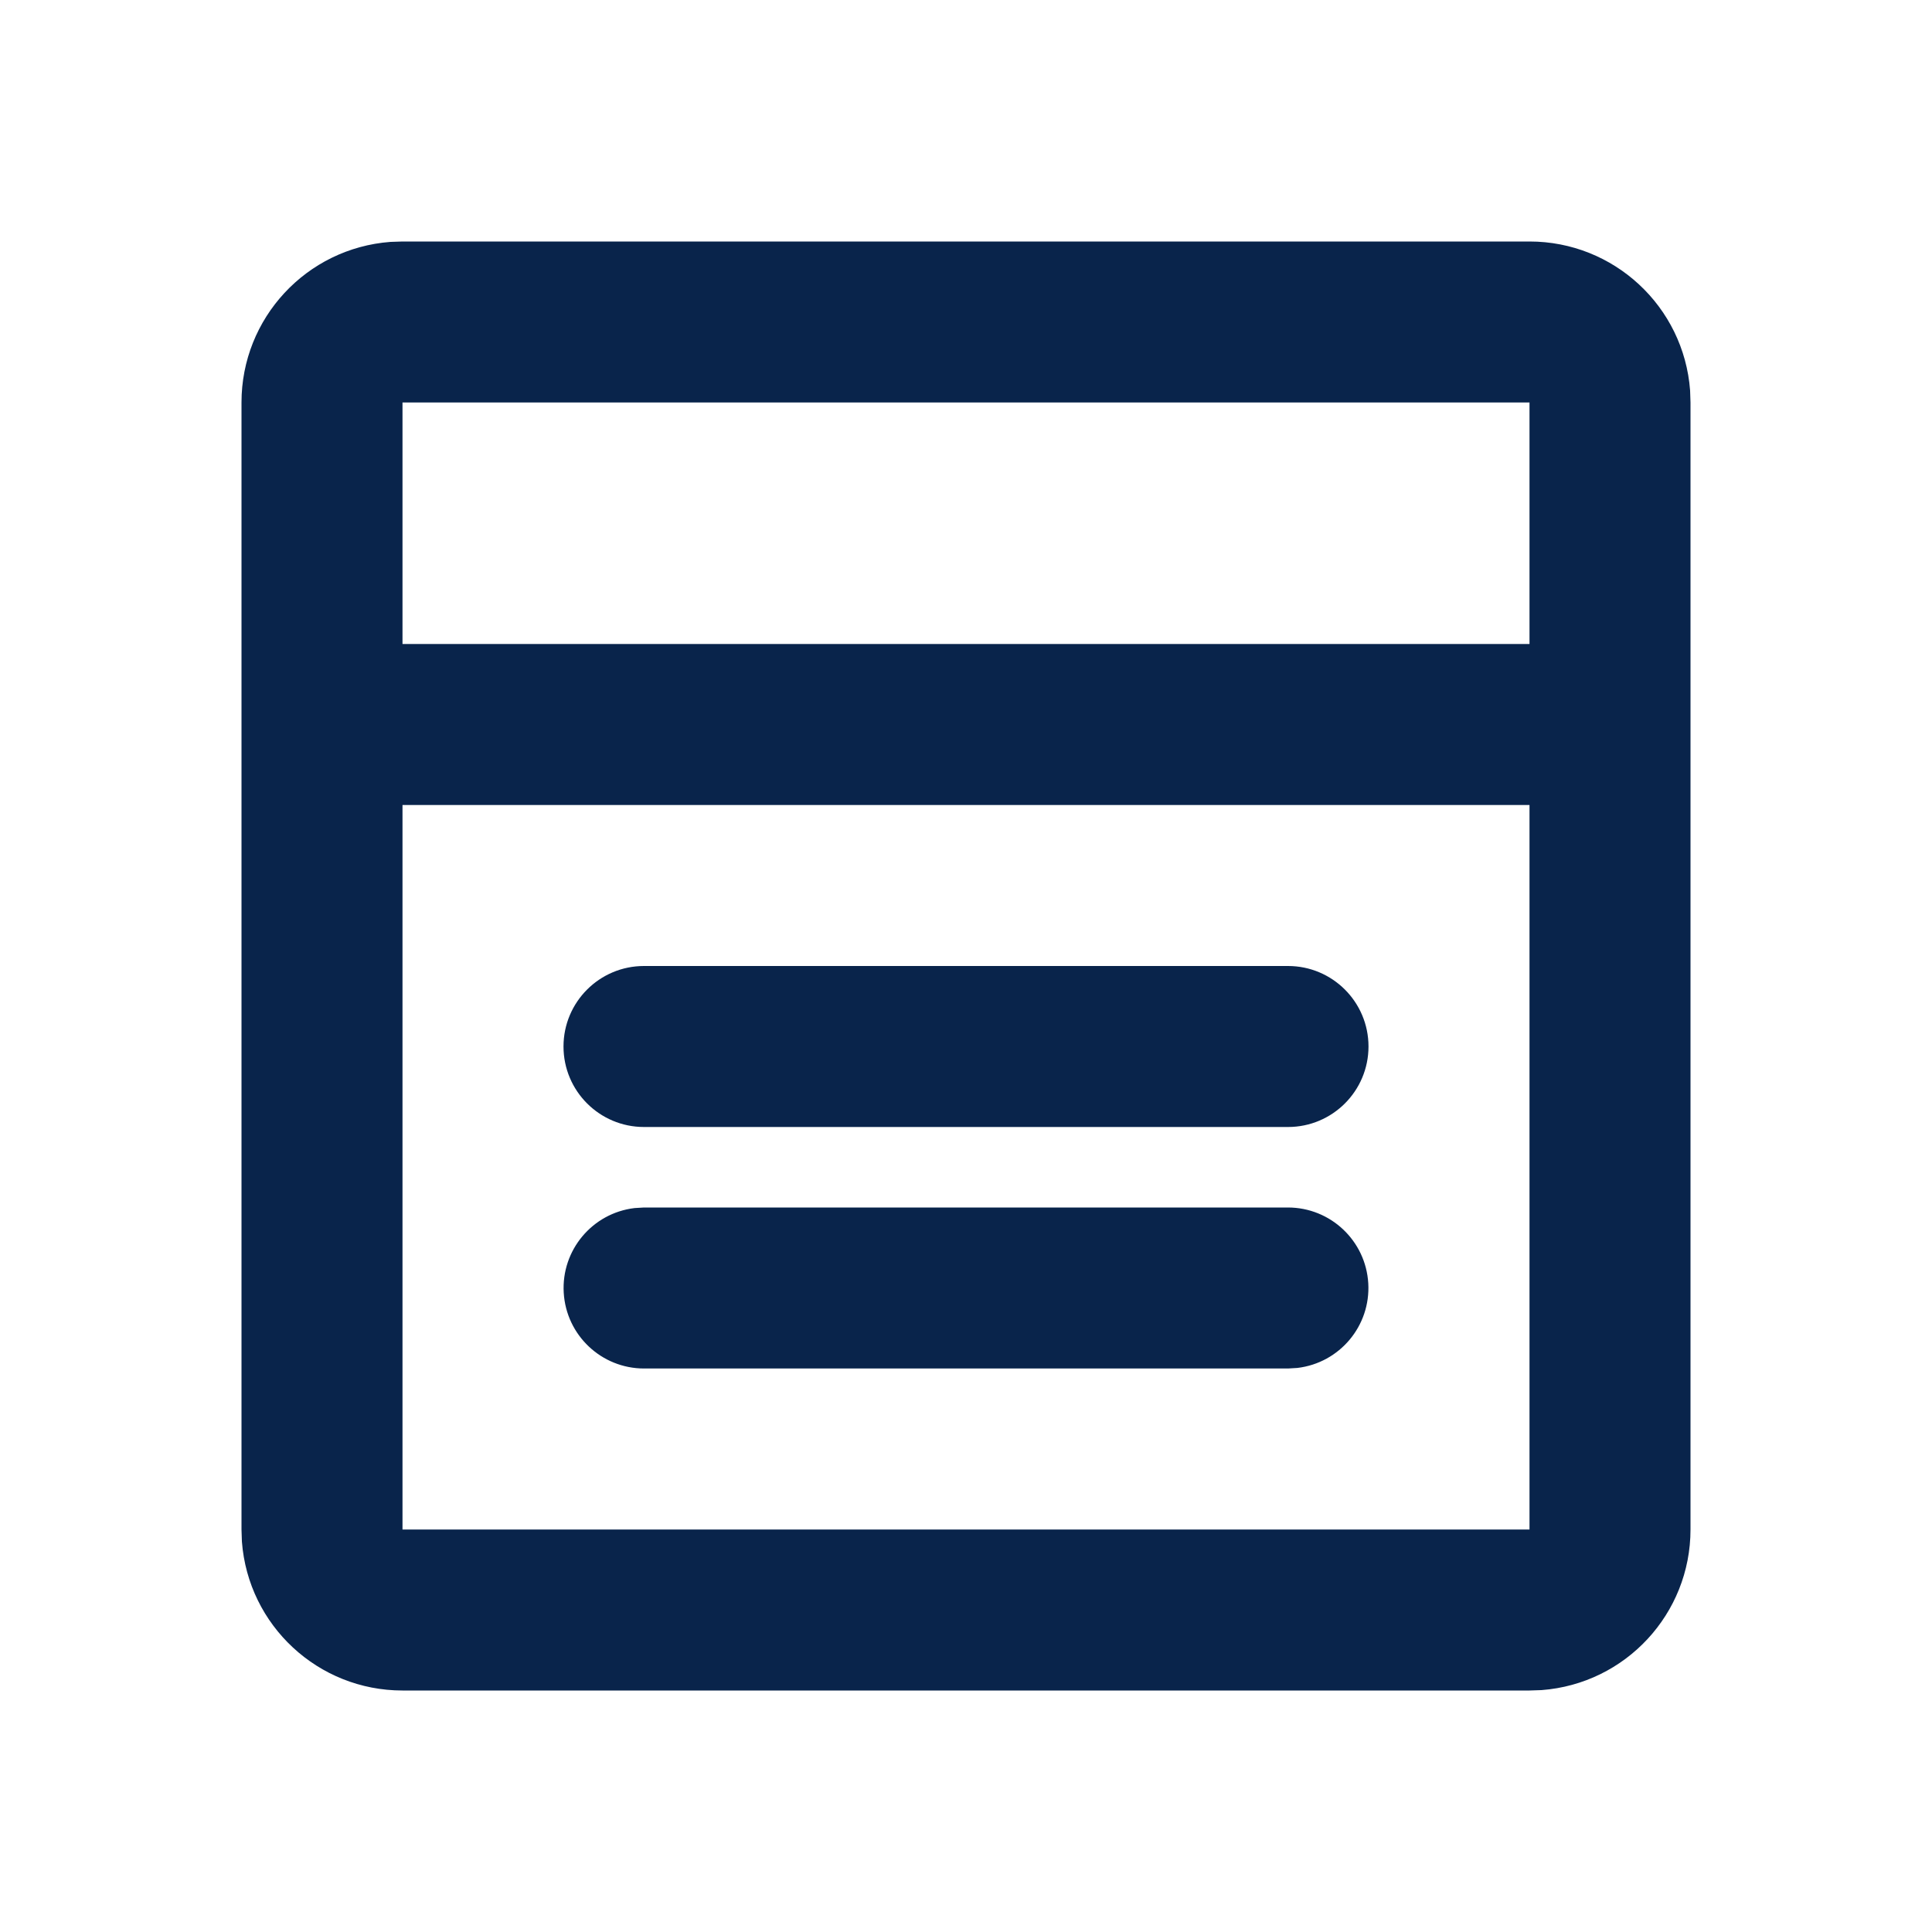
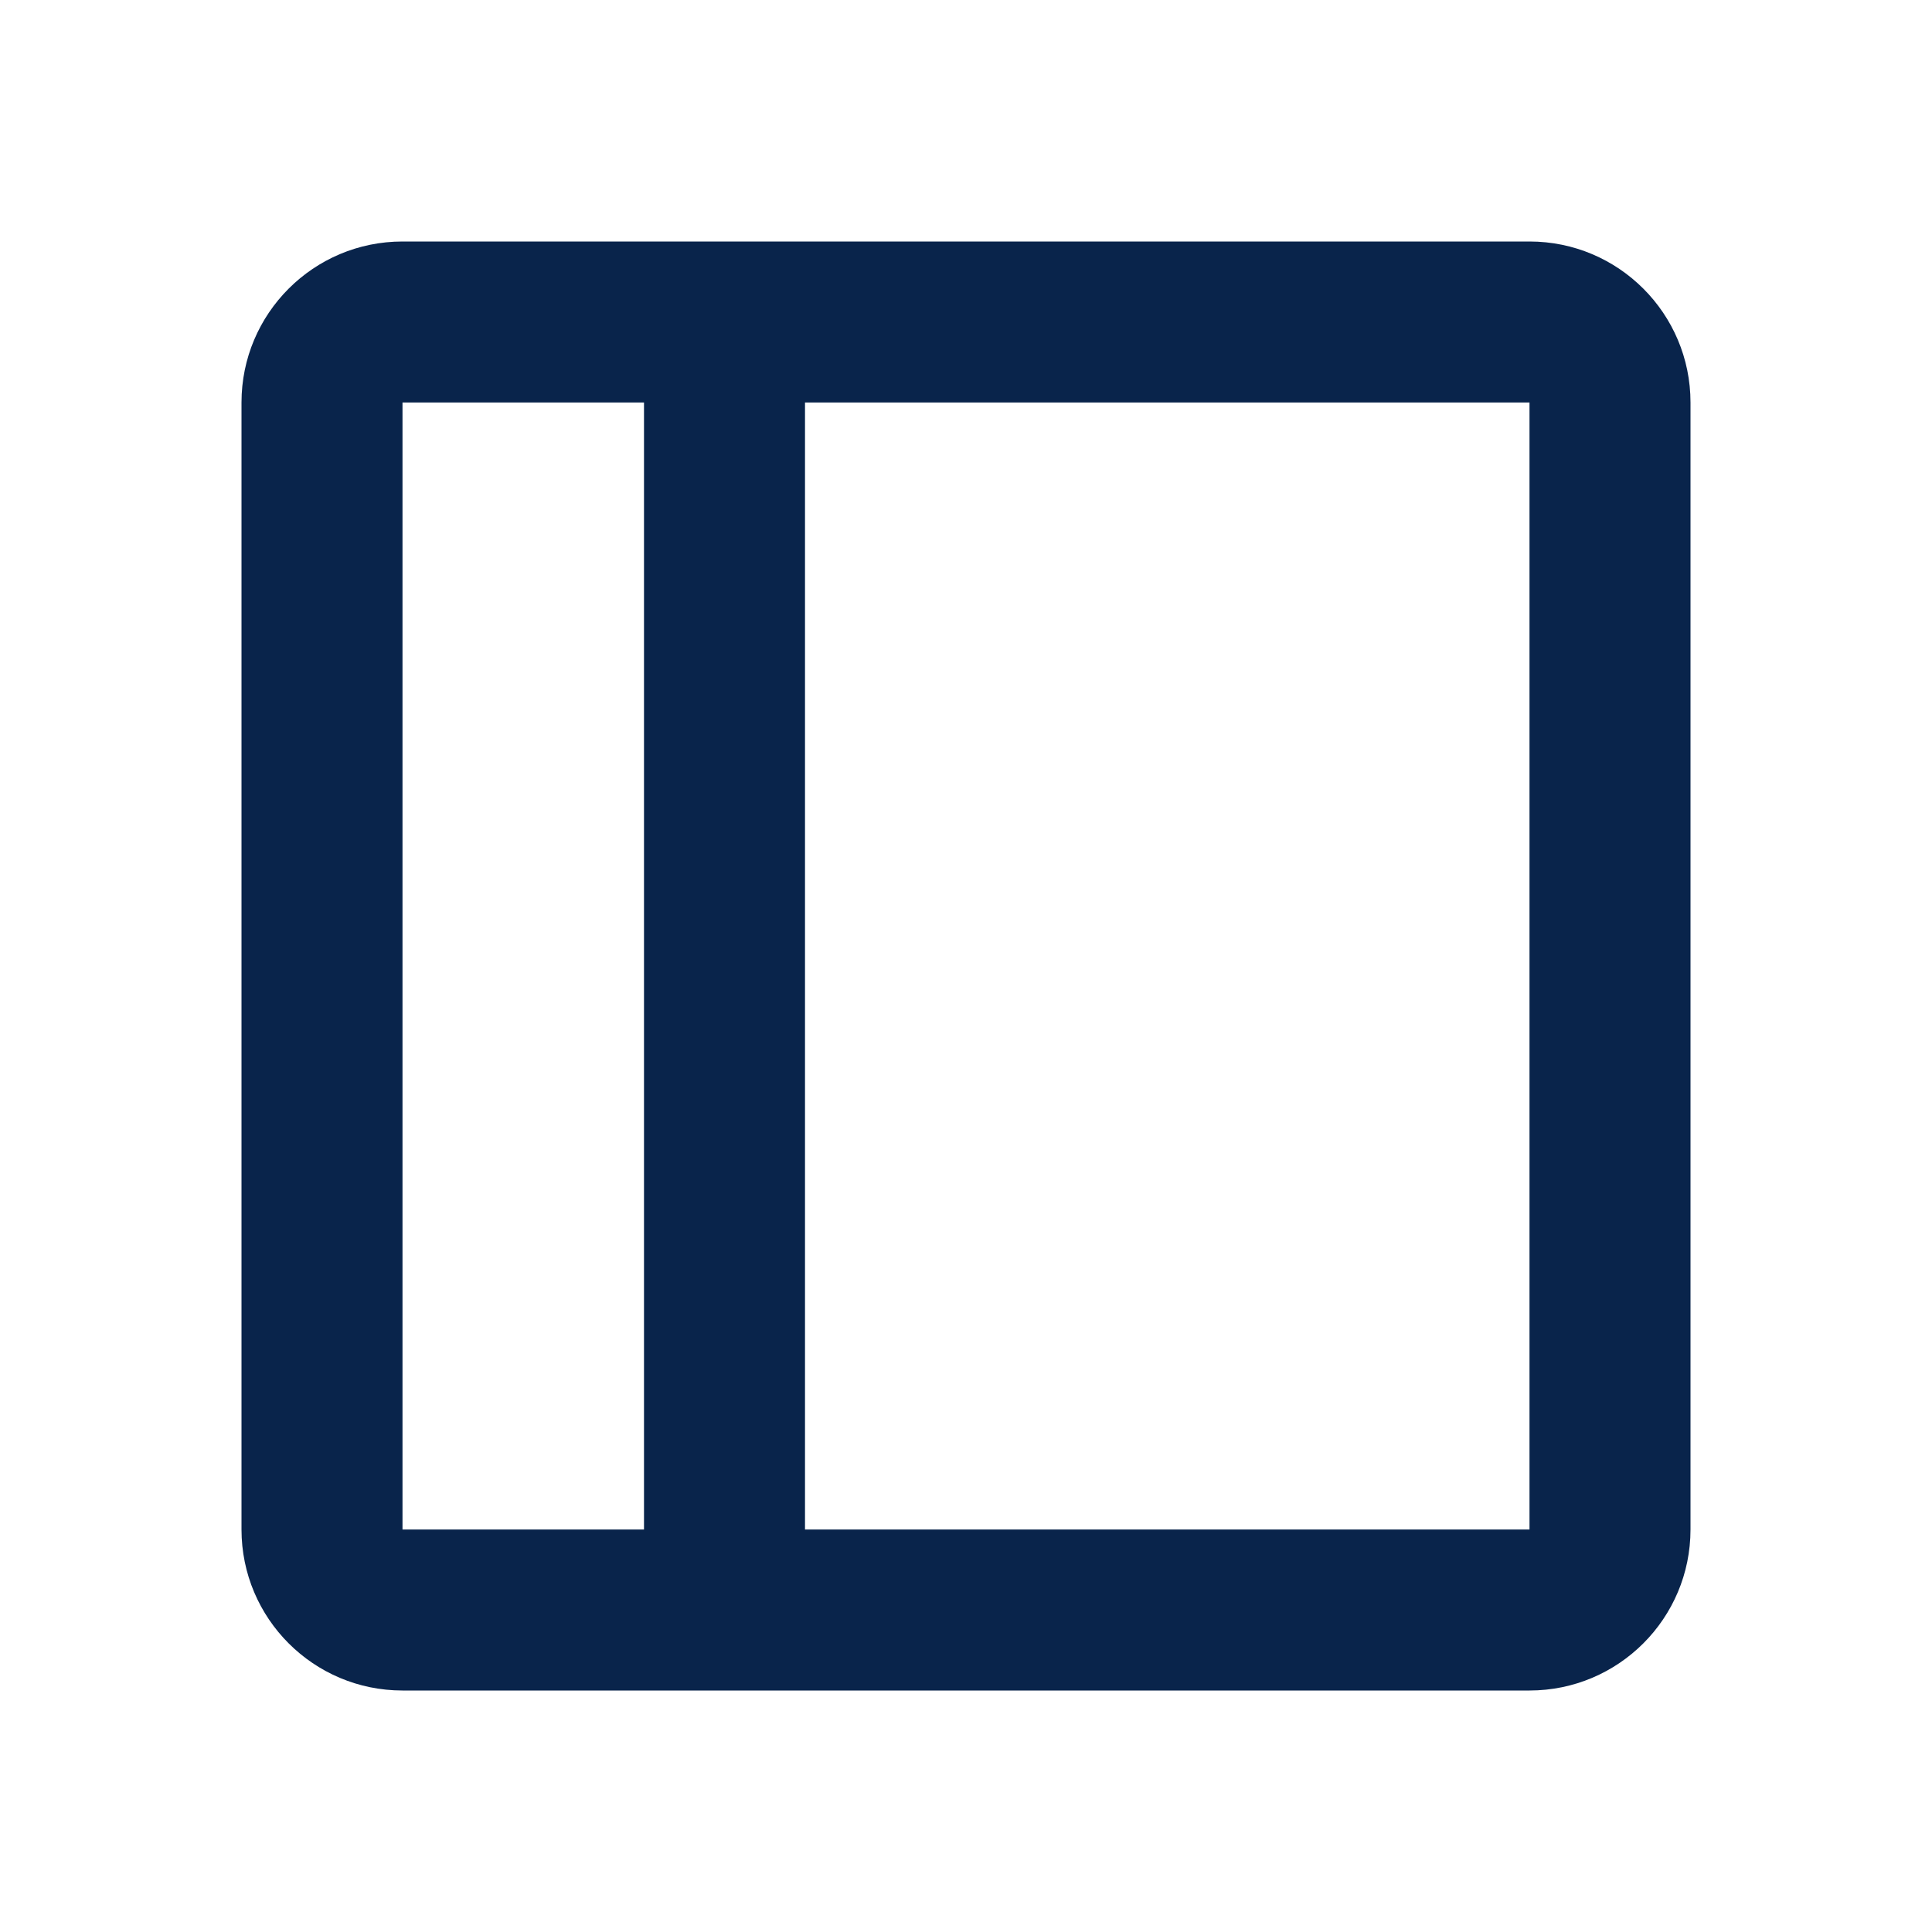
<svg xmlns="http://www.w3.org/2000/svg" width="24" height="24">
  <g fill="none" fill-rule="evenodd">
-     <path d="M0 0h24v24H0z" />
-     <path fill="#09244B" d="M19 3a2 2 0 0 1 1.995 1.85L21 5v14a2 2 0 0 1-1.85 1.995L19 21H5a2 2 0 0 1-1.995-1.85L3 19V5a2 2 0 0 1 1.85-1.995L5 3zm0 7H5v9h14zm-3 5a1 1 0 0 1 .117 1.993L16 17H8a1 1 0 0 1-.117-1.993L8 15zm0-3a1 1 0 1 1 0 2H8a1 1 0 1 1 0-2zm3-7H5v3h14z" />
+     <path d="M24 0v24H0V0zM12.593 23.258l-.011.002-.071.035-.02.004-.014-.004-.071-.035c-.01-.004-.019-.001-.024.005l-.004.01-.017.428.005.02.01.013.104.074.015.004.012-.004.104-.074.012-.016.004-.017-.017-.427c-.002-.01-.009-.017-.017-.018m.265-.113-.013.002-.185.093-.01.01-.003.011.018.43.005.012.008.007.201.093c.012.004.023 0 .029-.008l.004-.014-.034-.614c-.003-.012-.01-.02-.02-.022m-.715.002a.023.023 0 0 0-.027.006l-.006.014-.034.614c0 .012.007.02.017.024l.015-.002.201-.093.01-.008.004-.011.017-.43-.003-.012-.01-.01z" />
+     <path fill="#09244B" d="M5 3a2 2 0 0 0-2 2v14a2 2 0 0 0 2 2h14a2 2 0 0 0 2-2V5a2 2 0 0 0-2-2zm5 2h9v14h-9zM8 5H5v14h3z" />
  </g>
</svg>
